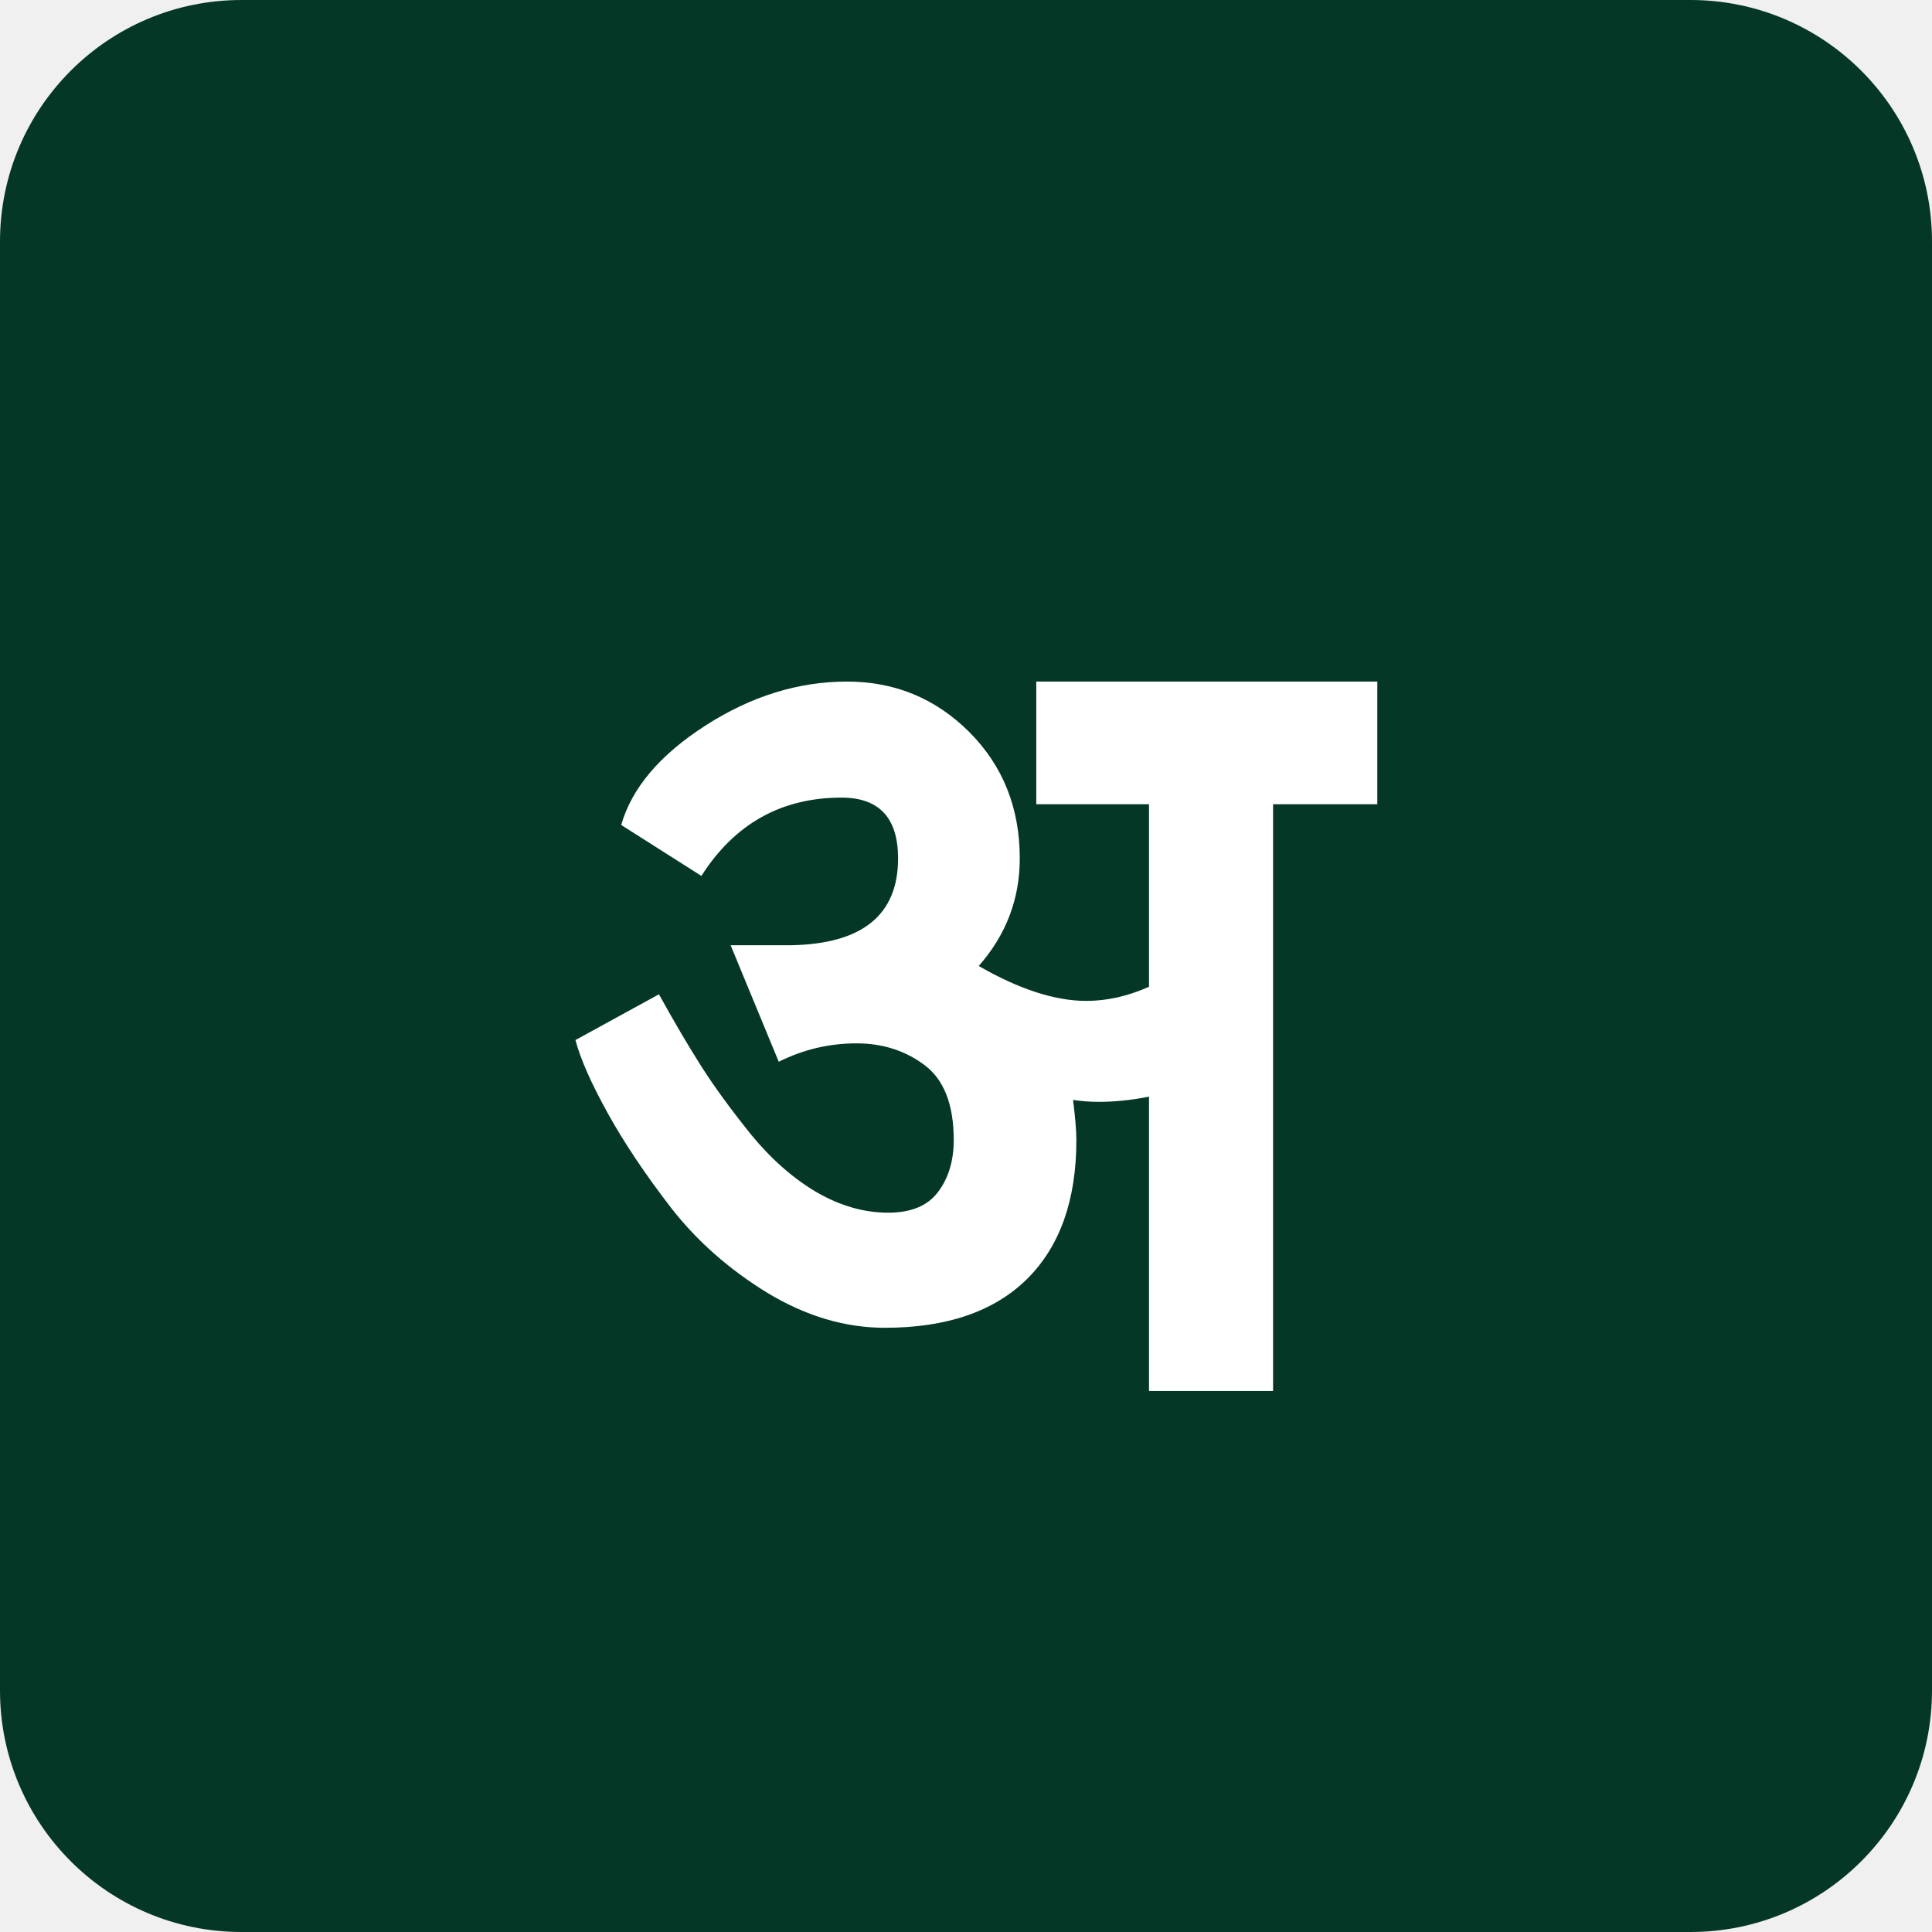
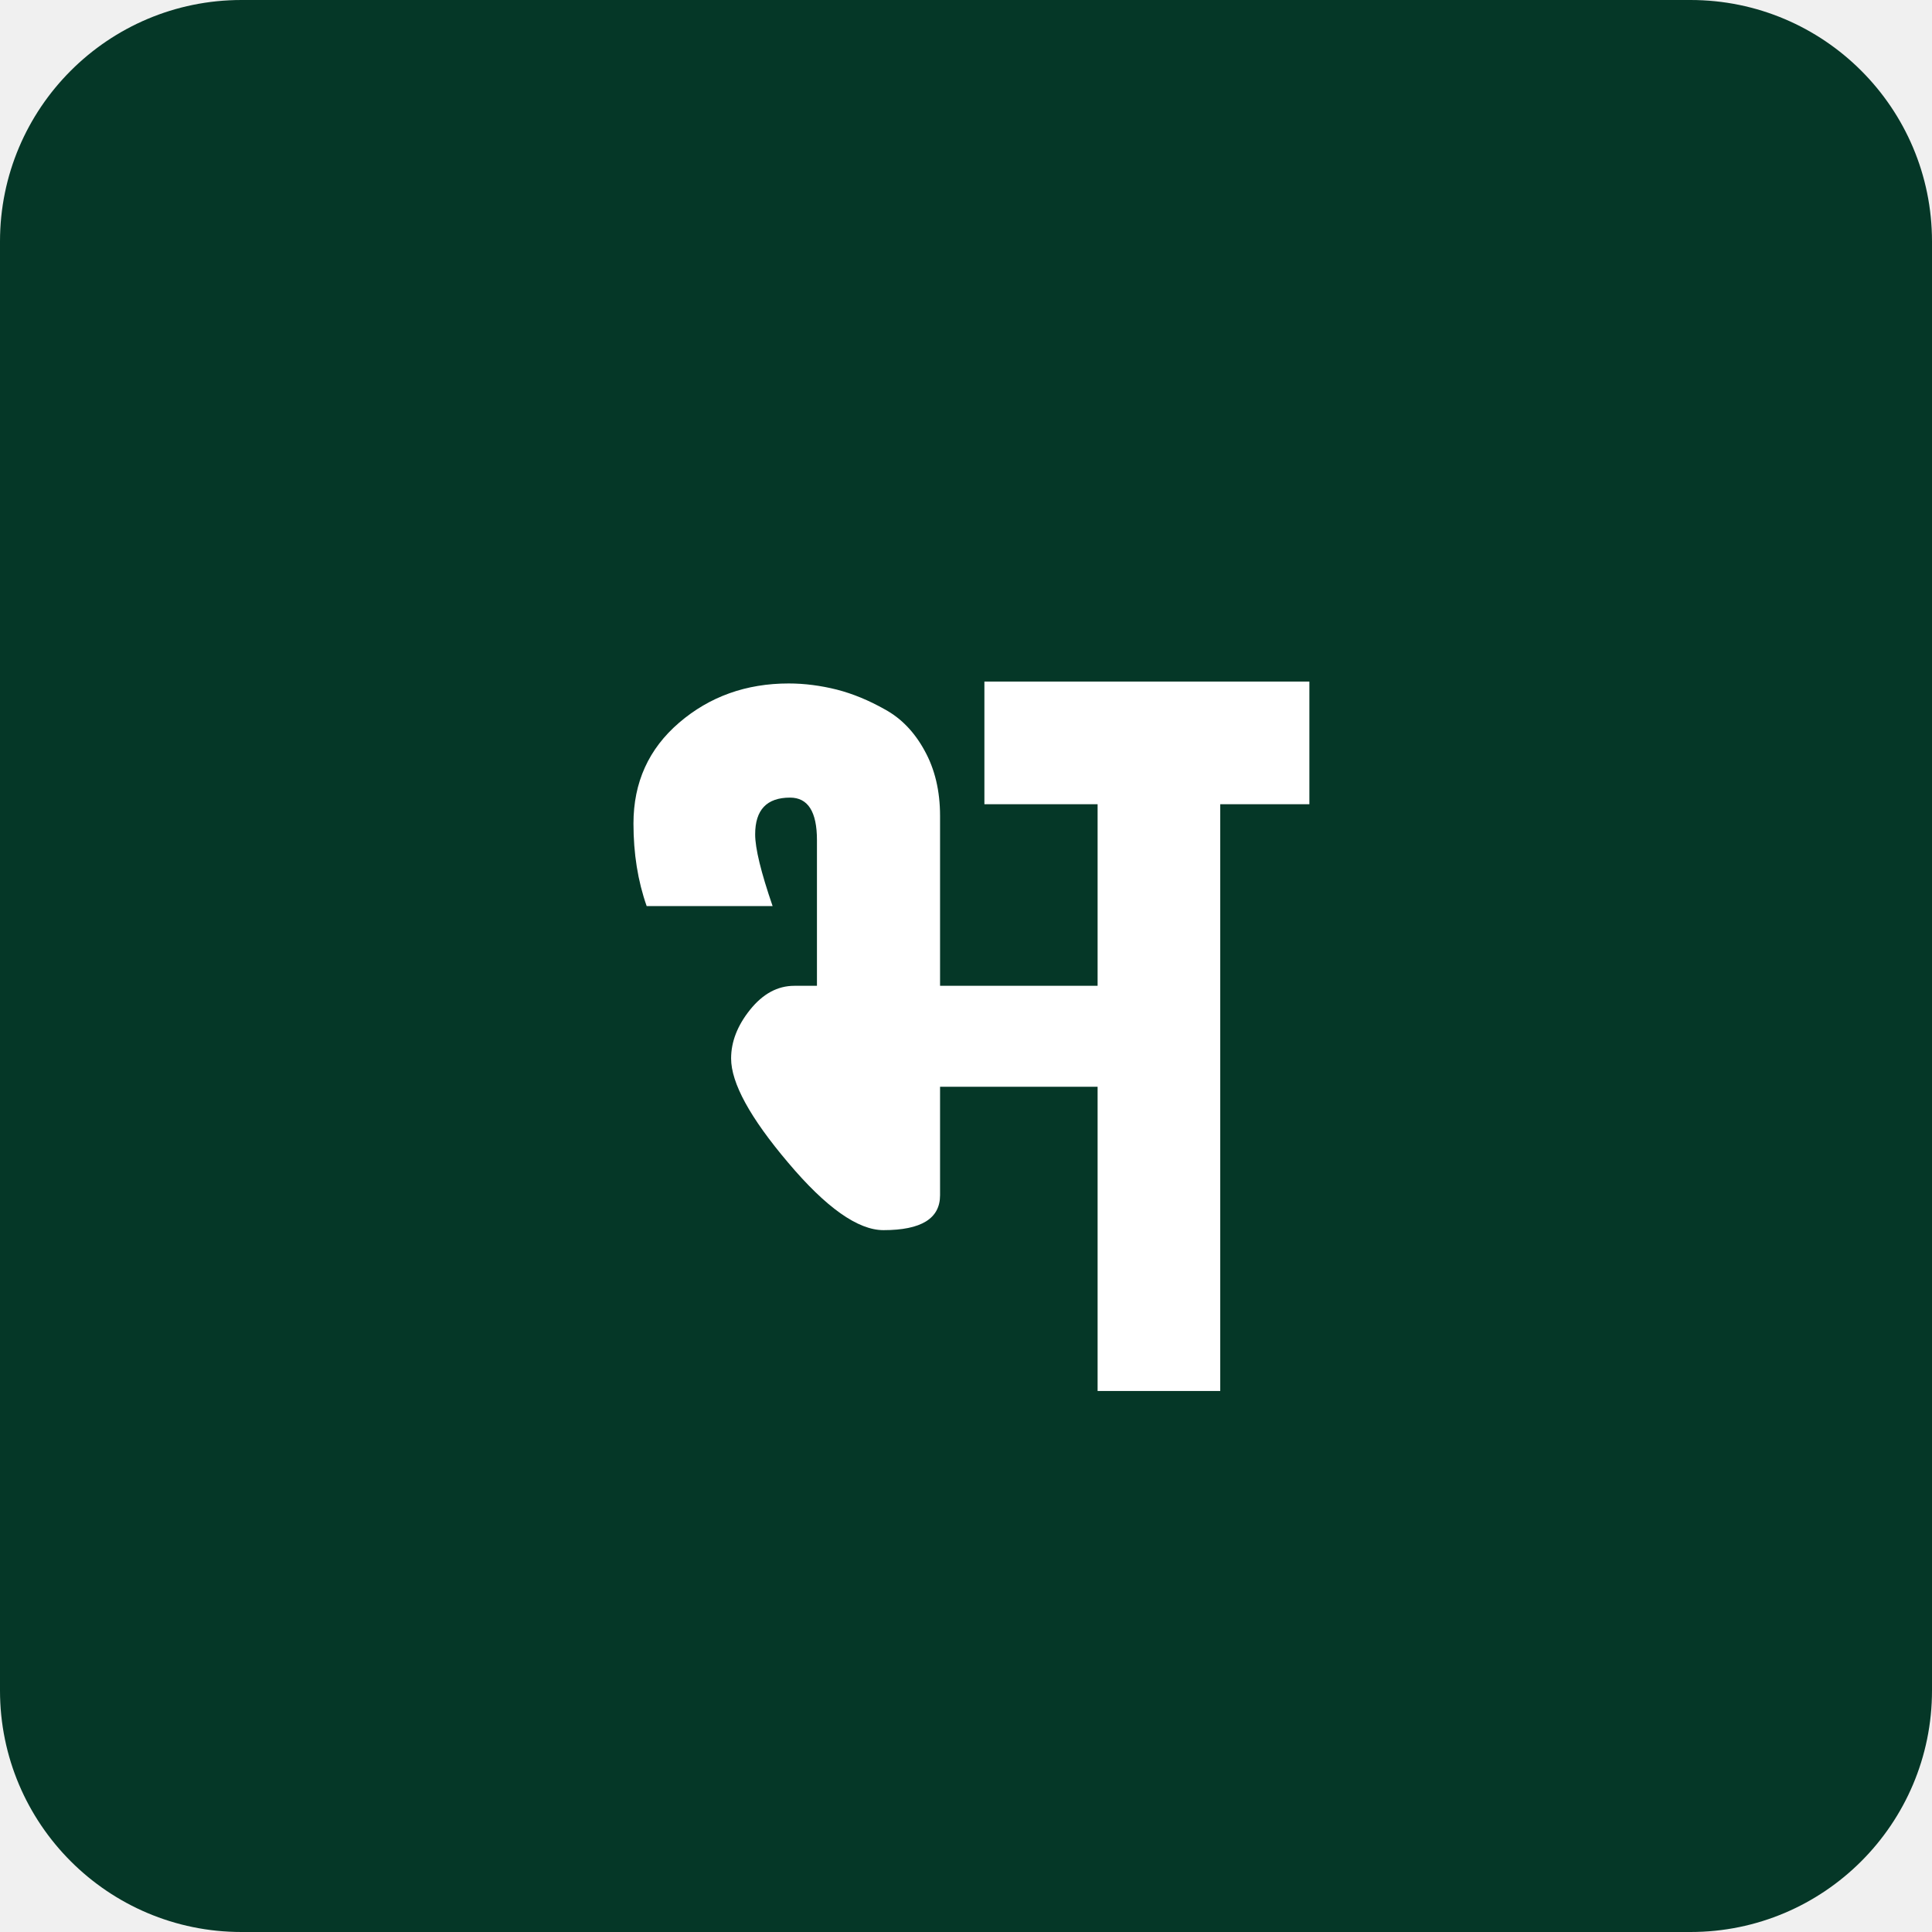
<svg xmlns="http://www.w3.org/2000/svg" viewBox="0 0 64 64" width="64" height="64">
  <rect width="64" height="64" rx="8" fill="#053727" />
-   <text x="50%" y="54%" font-family="'IBM Plex Sans', sans-serif" font-weight="700" font-size="36" fill="#ffffff" dominant-baseline="central" text-anchor="middle">अ</text>
+   <text x="50%" y="54%" font-family="'IBM Plex Sans', sans-serif" font-weight="700" font-size="36" fill="#ffffff" dominant-baseline="central" text-anchor="middle">भ</text>
</svg>
